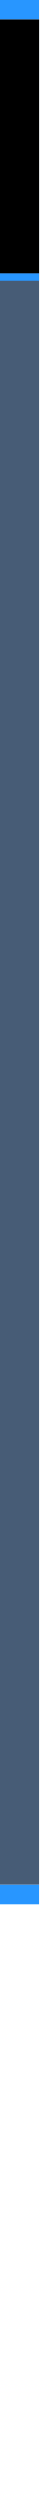
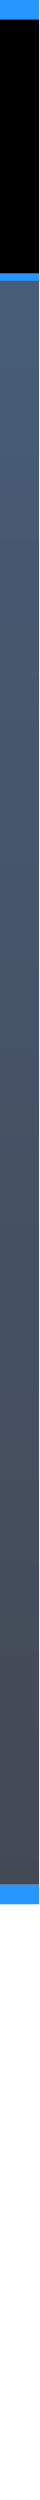
<svg xmlns="http://www.w3.org/2000/svg" width="4" height="256" viewBox="0 0 4 256">
-   <rect x="0" y="2" width="4" height="191" fill="#0a2649" fill-opacity="0.75" />
+   <defs>
+     <linearGradient id="body" gradientUnits="userSpaceOnUse" x1="0" y1="29" x2="0" y2="193">
+       <stop offset="0" stop-color="#0a2649" />
+       <stop offset="1" stop-color="#050d1c" />
+     </linearGradient>
+   </defs>
+   <rect x="0" y="2" width="4" height="191" fill="url(#body)" fill-opacity="0.75" />
  <rect x="0" y="0" width="4" height="2" fill="#2896ff" />
  <rect x="0" y="193" width="4" height="2" fill="#2896ff" />
  <g>
    <rect x="0" y="2" width="4" height="26" fill="black" />
    <rect x="0" y="28" width="4" height="0.75" fill="#2896ff" />
  </g>
</svg>
